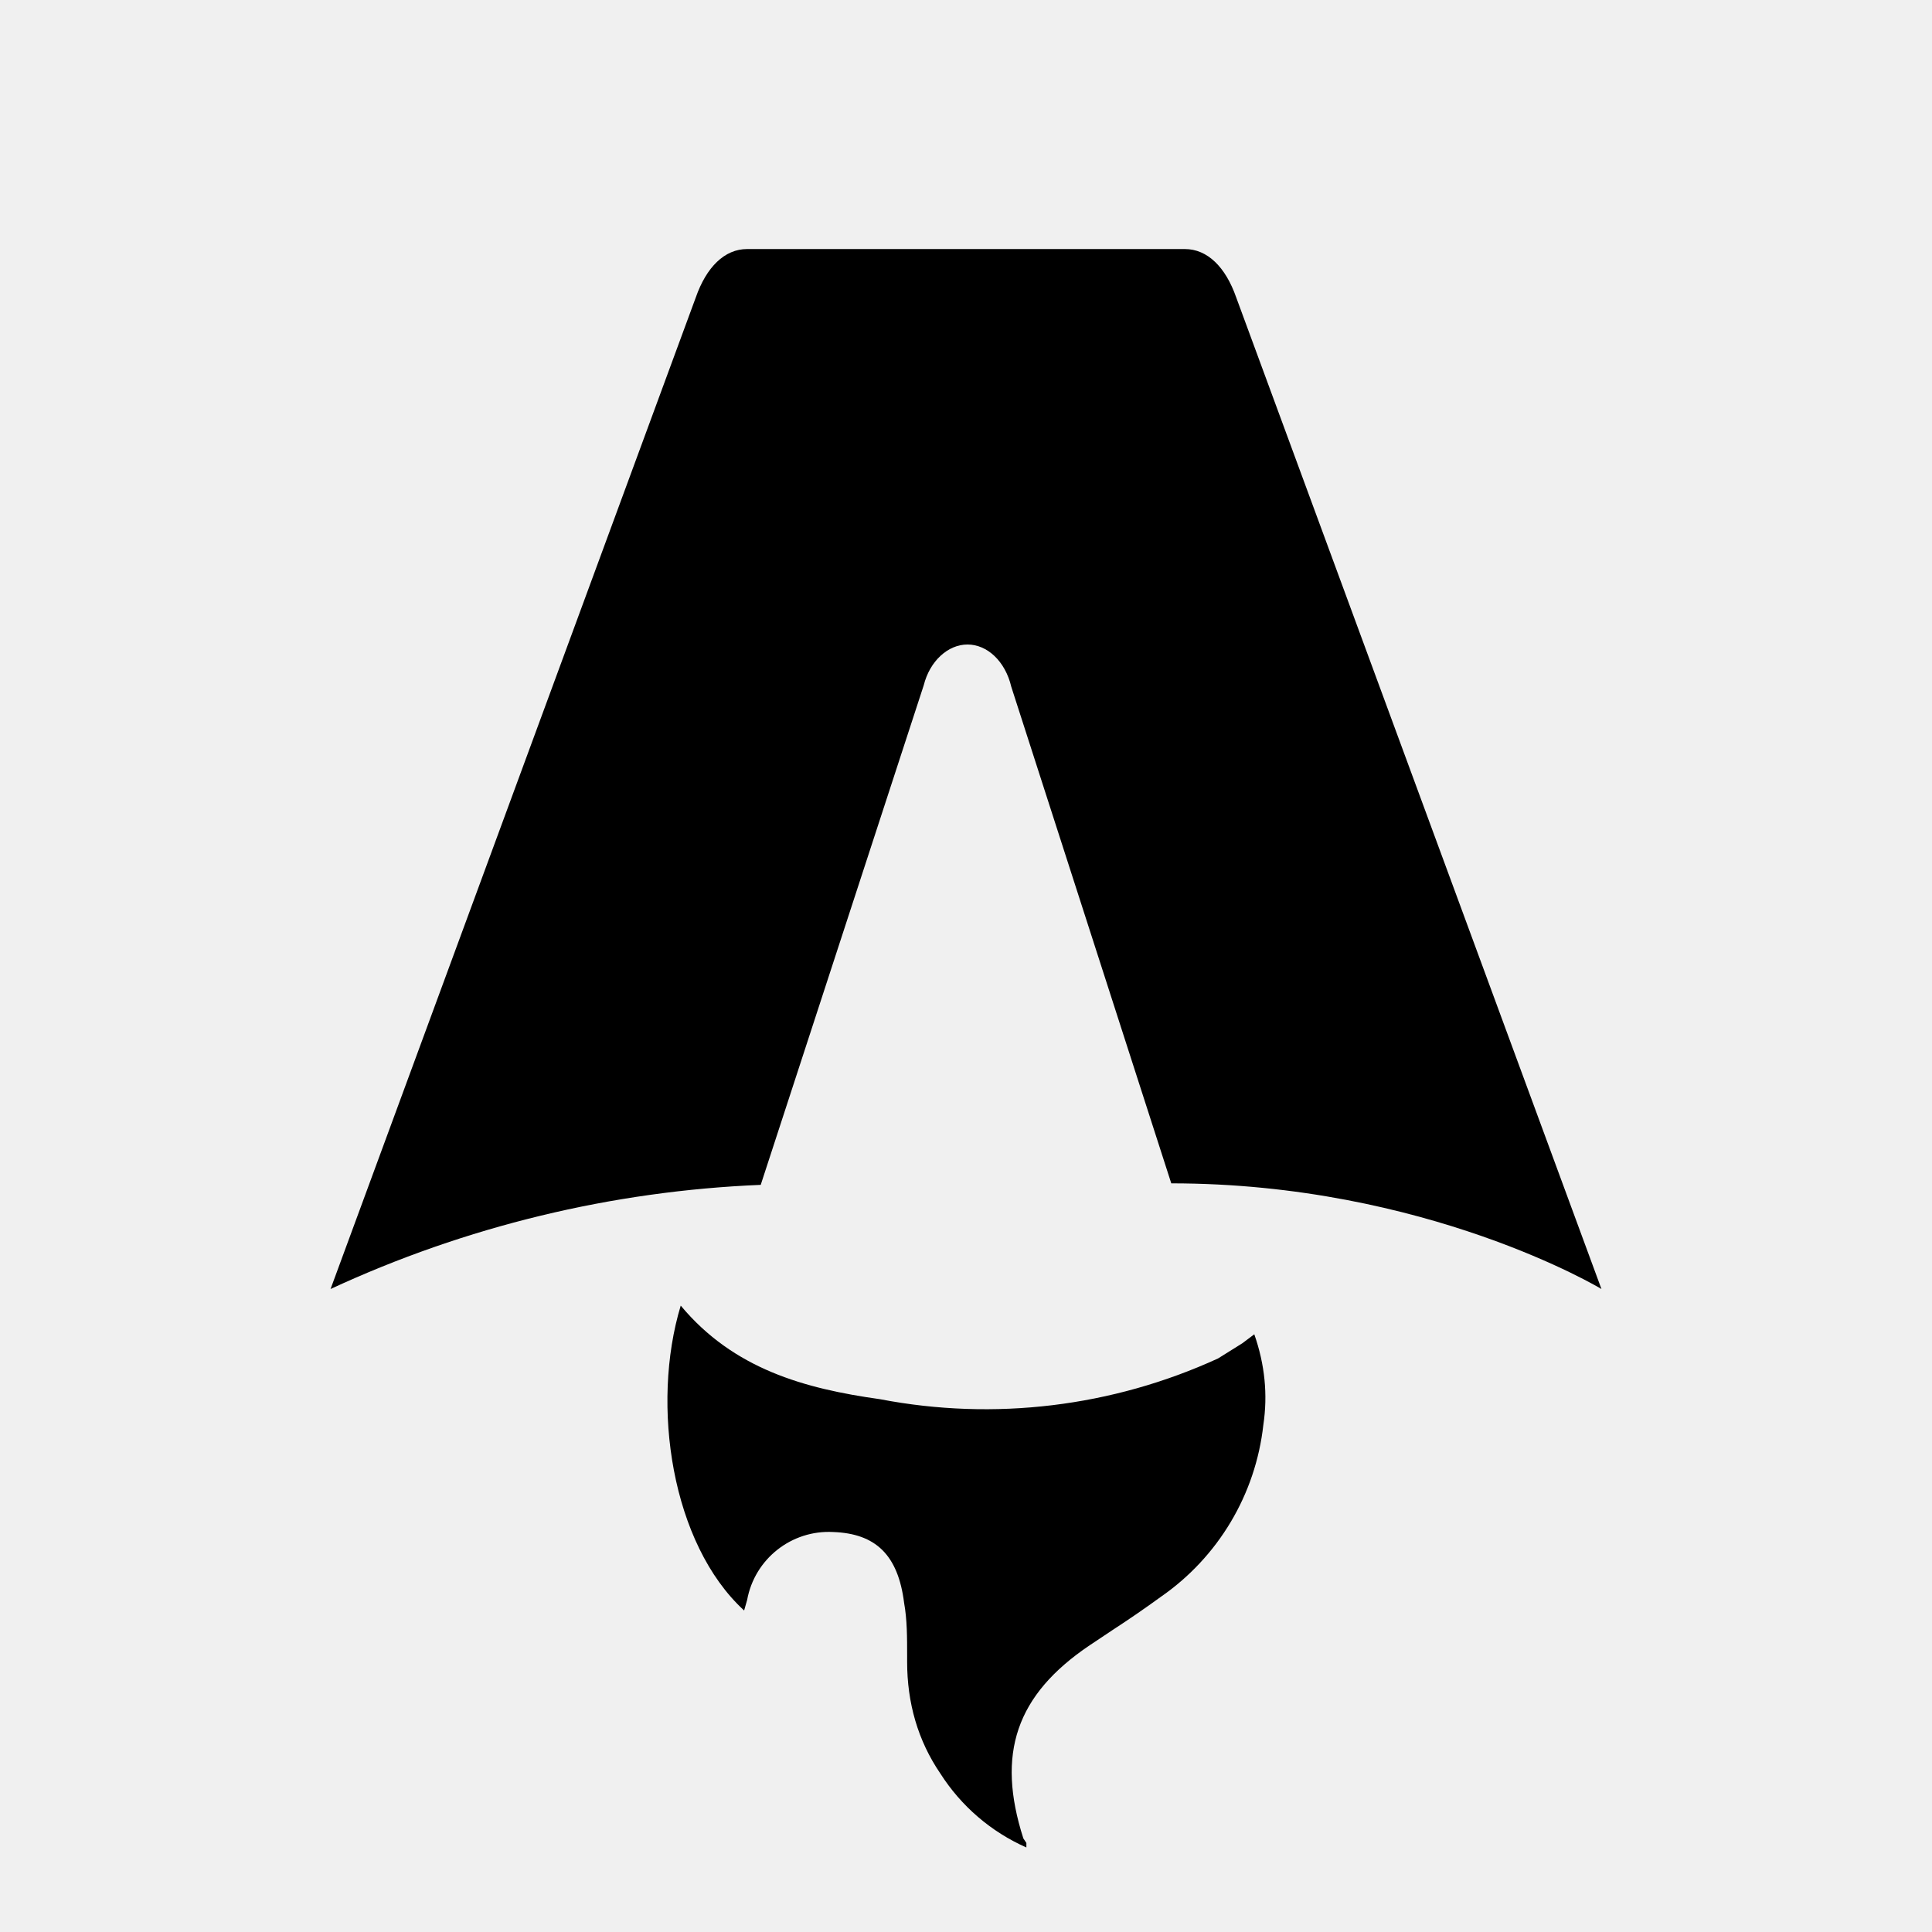
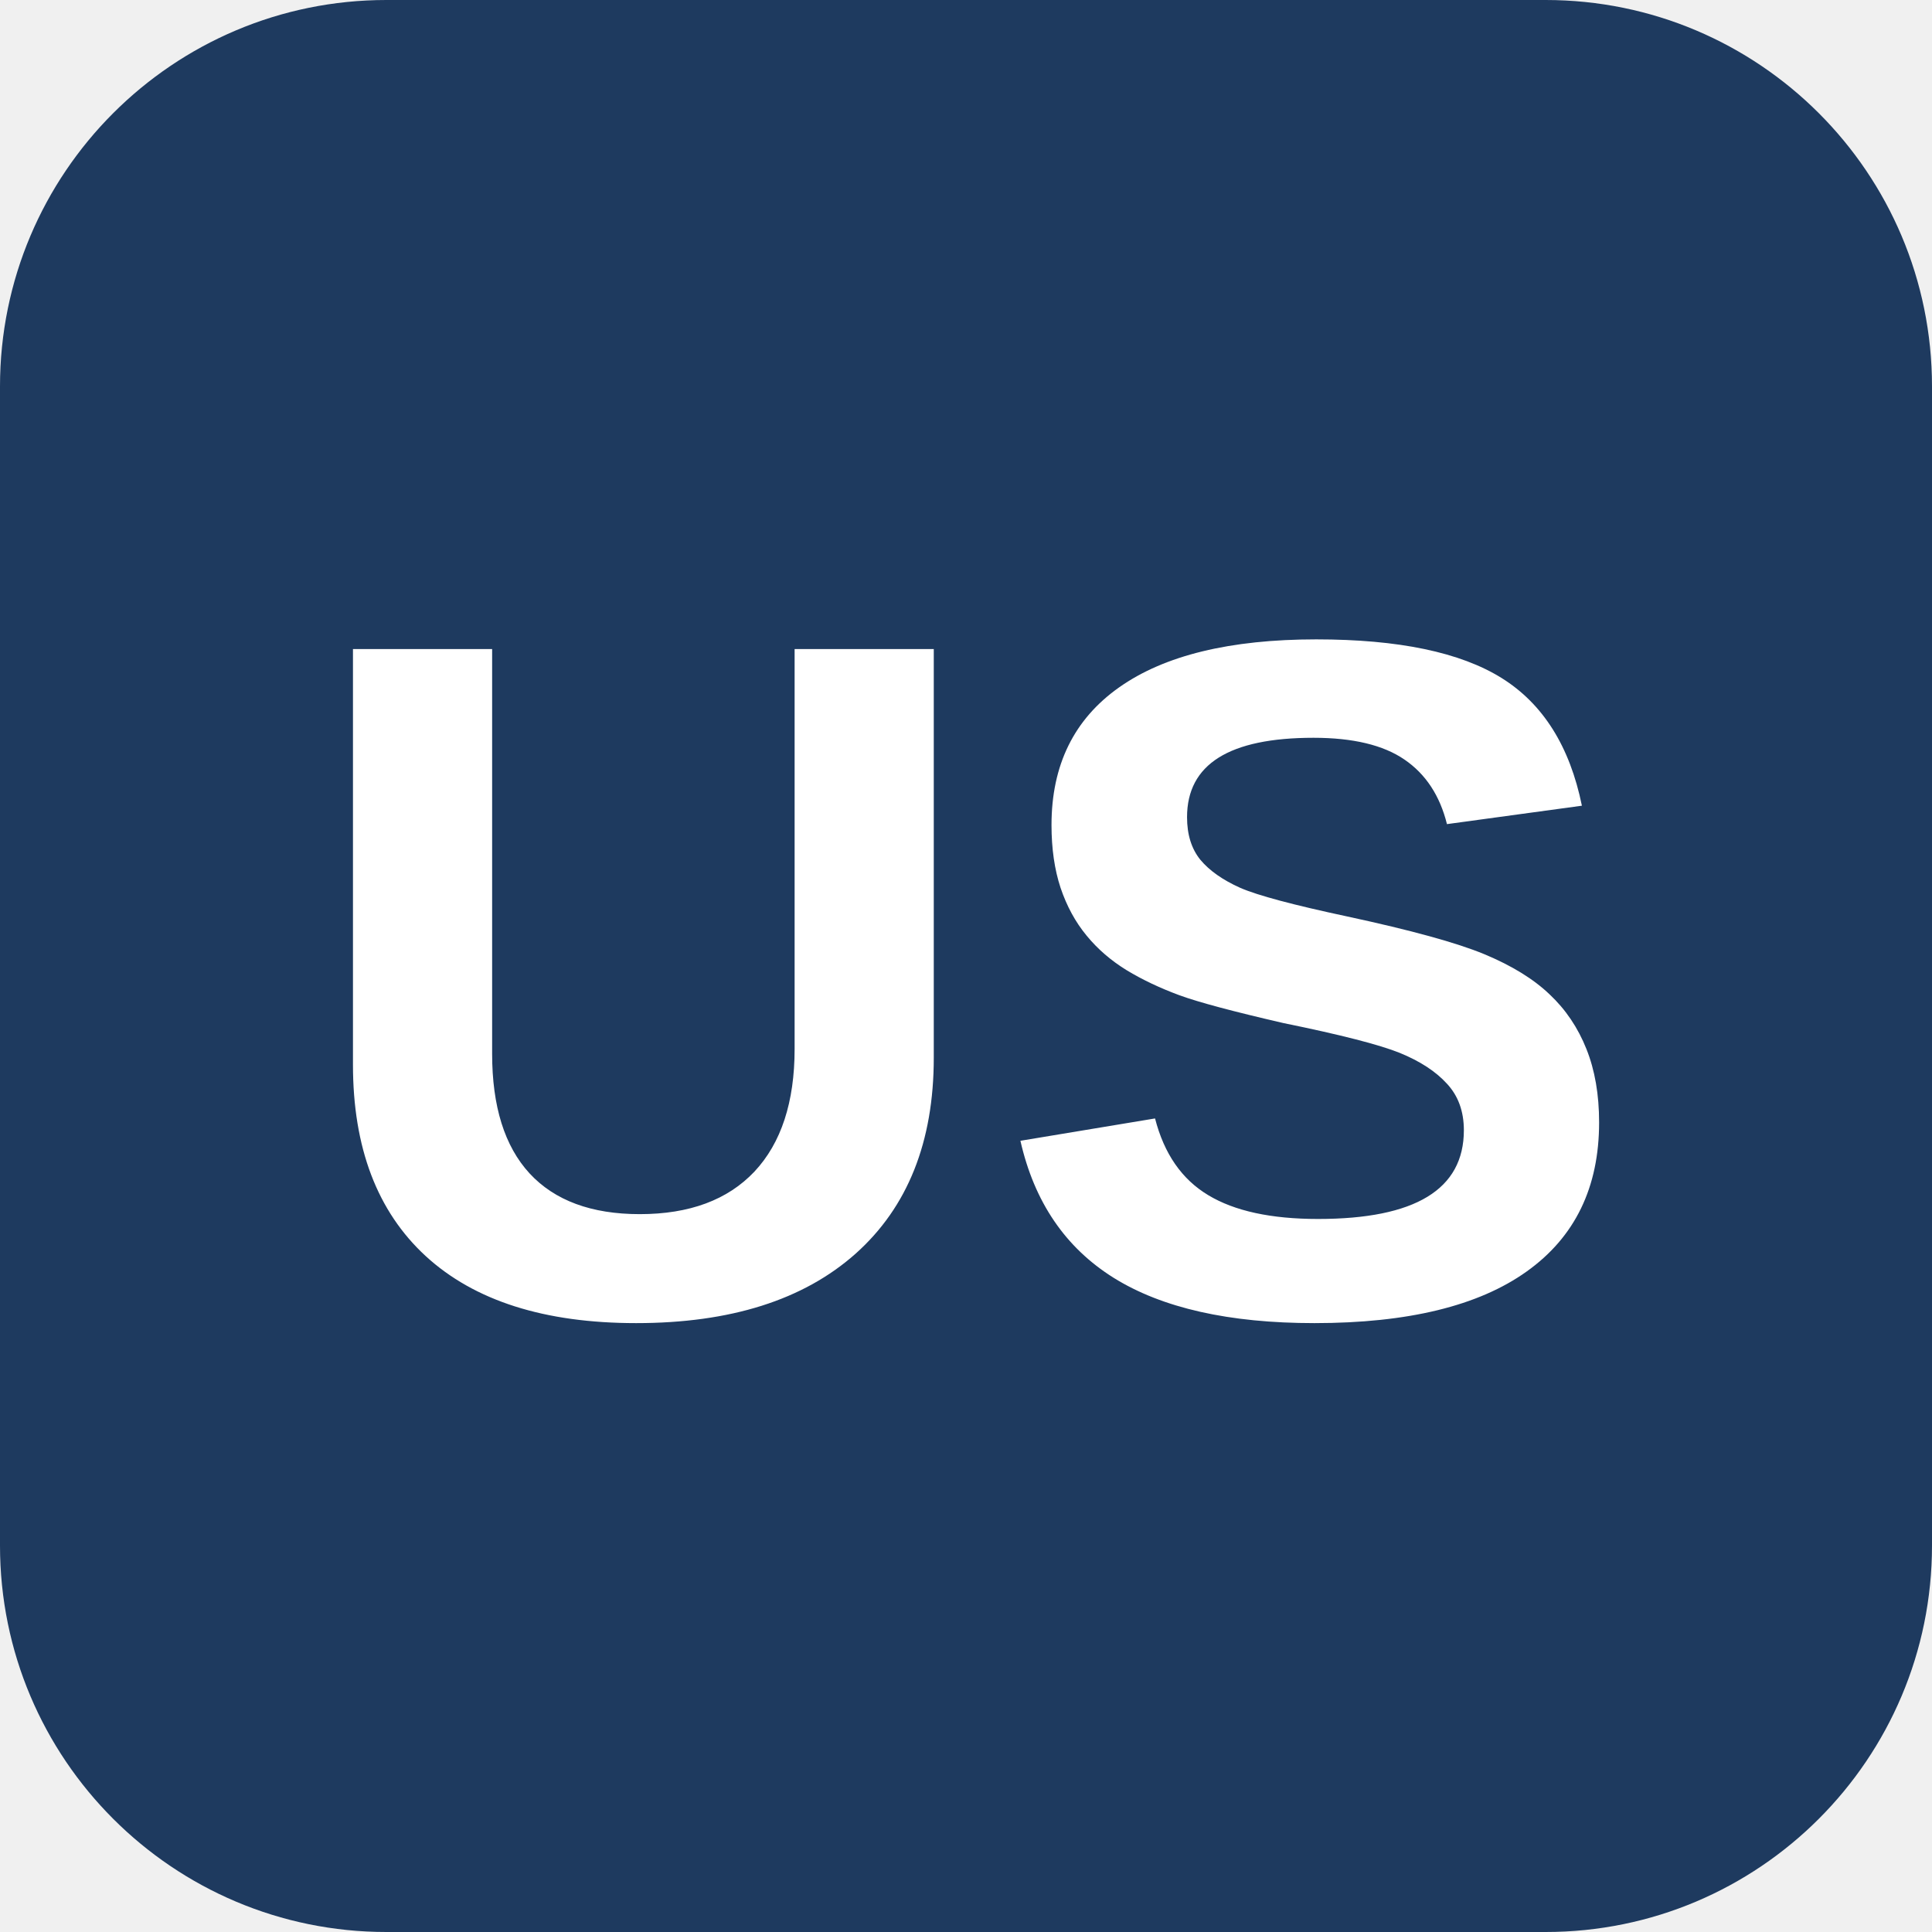
- <svg xmlns="http://www.w3.org/2000/svg" fill="none" viewBox="0 0 128 128">
-   <path d="M50.4 78.5a75.1 75.1 0 0 0-28.5 6.9l24.2-65.7c.7-2 1.9-3.2 3.4-3.2h29c1.5 0 2.7 1.2 3.4 3.2l24.2 65.7s-11.6-7-28.5-7L67 45.5c-.4-1.7-1.6-2.8-2.9-2.8-1.3 0-2.5 1.1-2.9 2.7L50.4 78.5Zm-1.1 28.2Zm-4.2-20.2c-2 6.6-.6 15.8 4.2 20.2a17.5 17.5 0 0 1 .2-.7 5.5 5.5 0 0 1 5.7-4.5c2.8.1 4.3 1.5 4.7 4.7.2 1.1.2 2.3.2 3.5v.4c0 2.7.7 5.2 2.2 7.4a13 13 0 0 0 5.7 4.9v-.3l-.2-.3c-1.8-5.6-.5-9.5 4.4-12.8l1.5-1a73 73 0 0 0 3.2-2.2 16 16 0 0 0 6.8-11.4c.3-2 .1-4-.6-6l-.8.6-1.6 1a37 37 0 0 1-22.4 2.7c-5-.7-9.7-2-13.2-6.2Z" />
-   <style>
-         path { fill: #000; }
-         @media (prefers-color-scheme: dark) {
-             path { fill: #FFF; }
-         }
-     </style>
+ <svg xmlns="http://www.w3.org/2000/svg" viewBox="0 0 100 100">
+   <rect width="100" height="100" rx="20" fill="#1e3a5f" />
+   <text x="50" y="68" text-anchor="middle" font-size="50" fill="white" font-family="Arial, sans-serif" font-weight="bold">US</text>
</svg>
